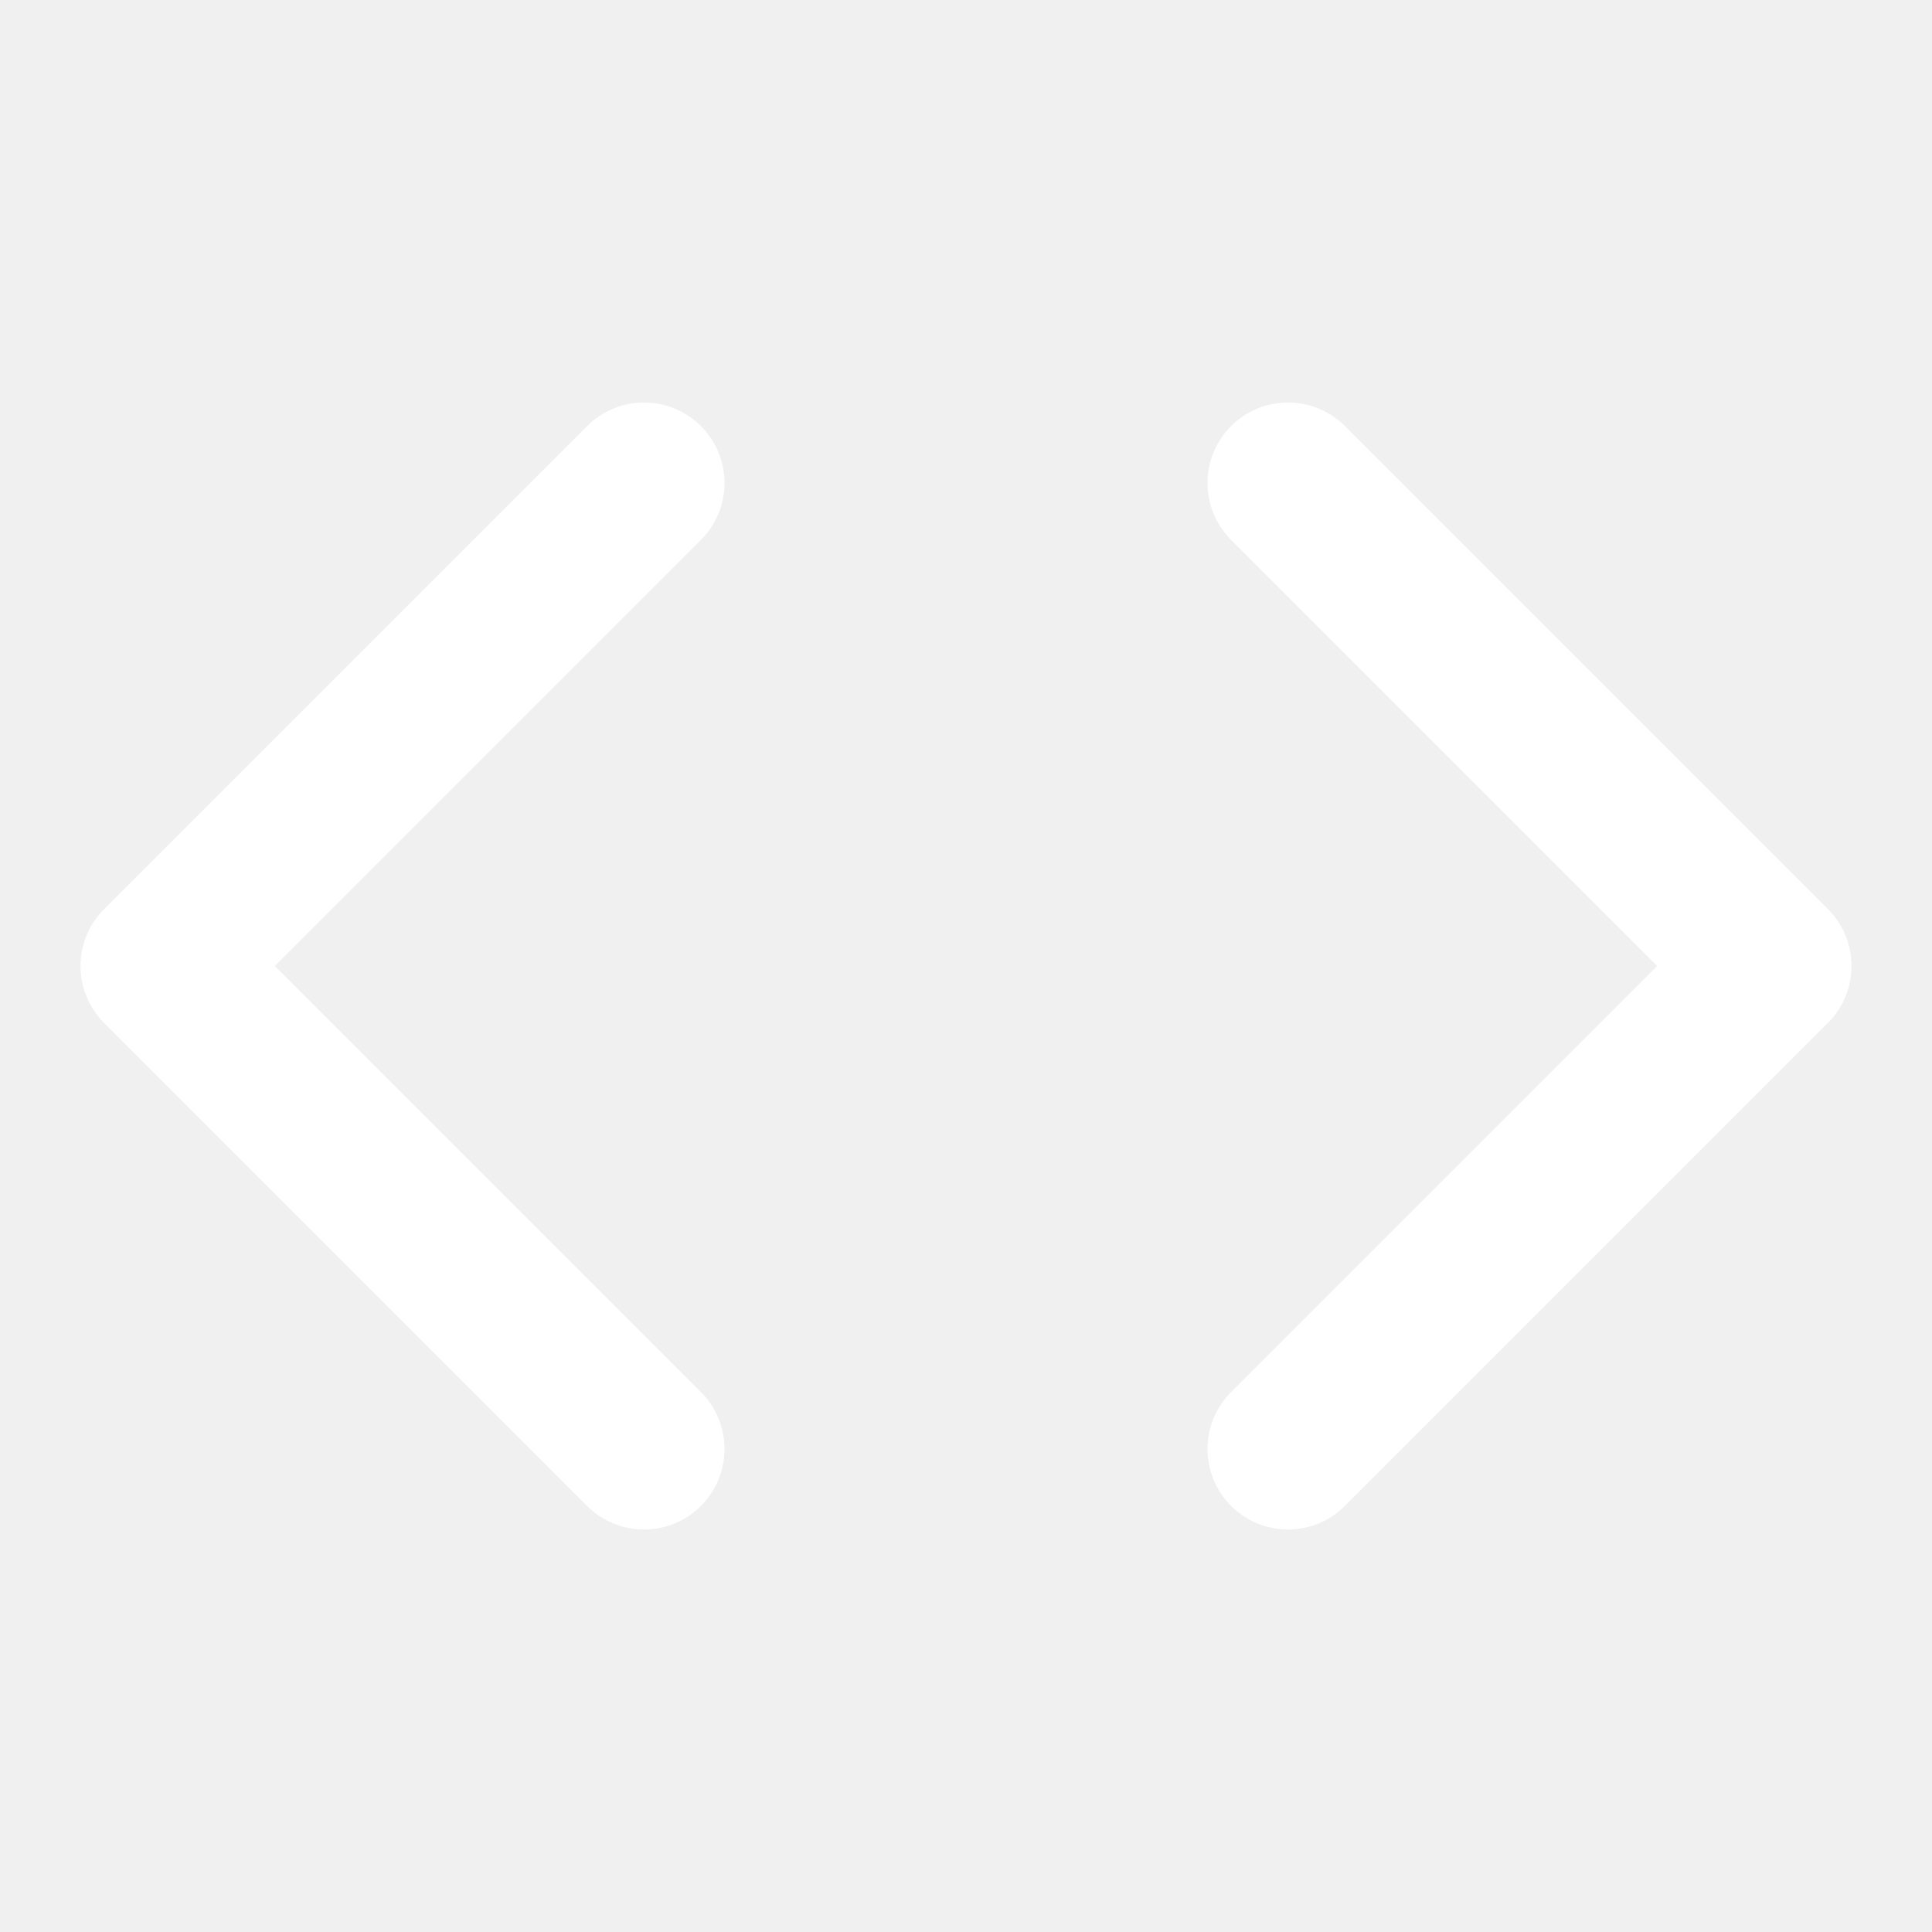
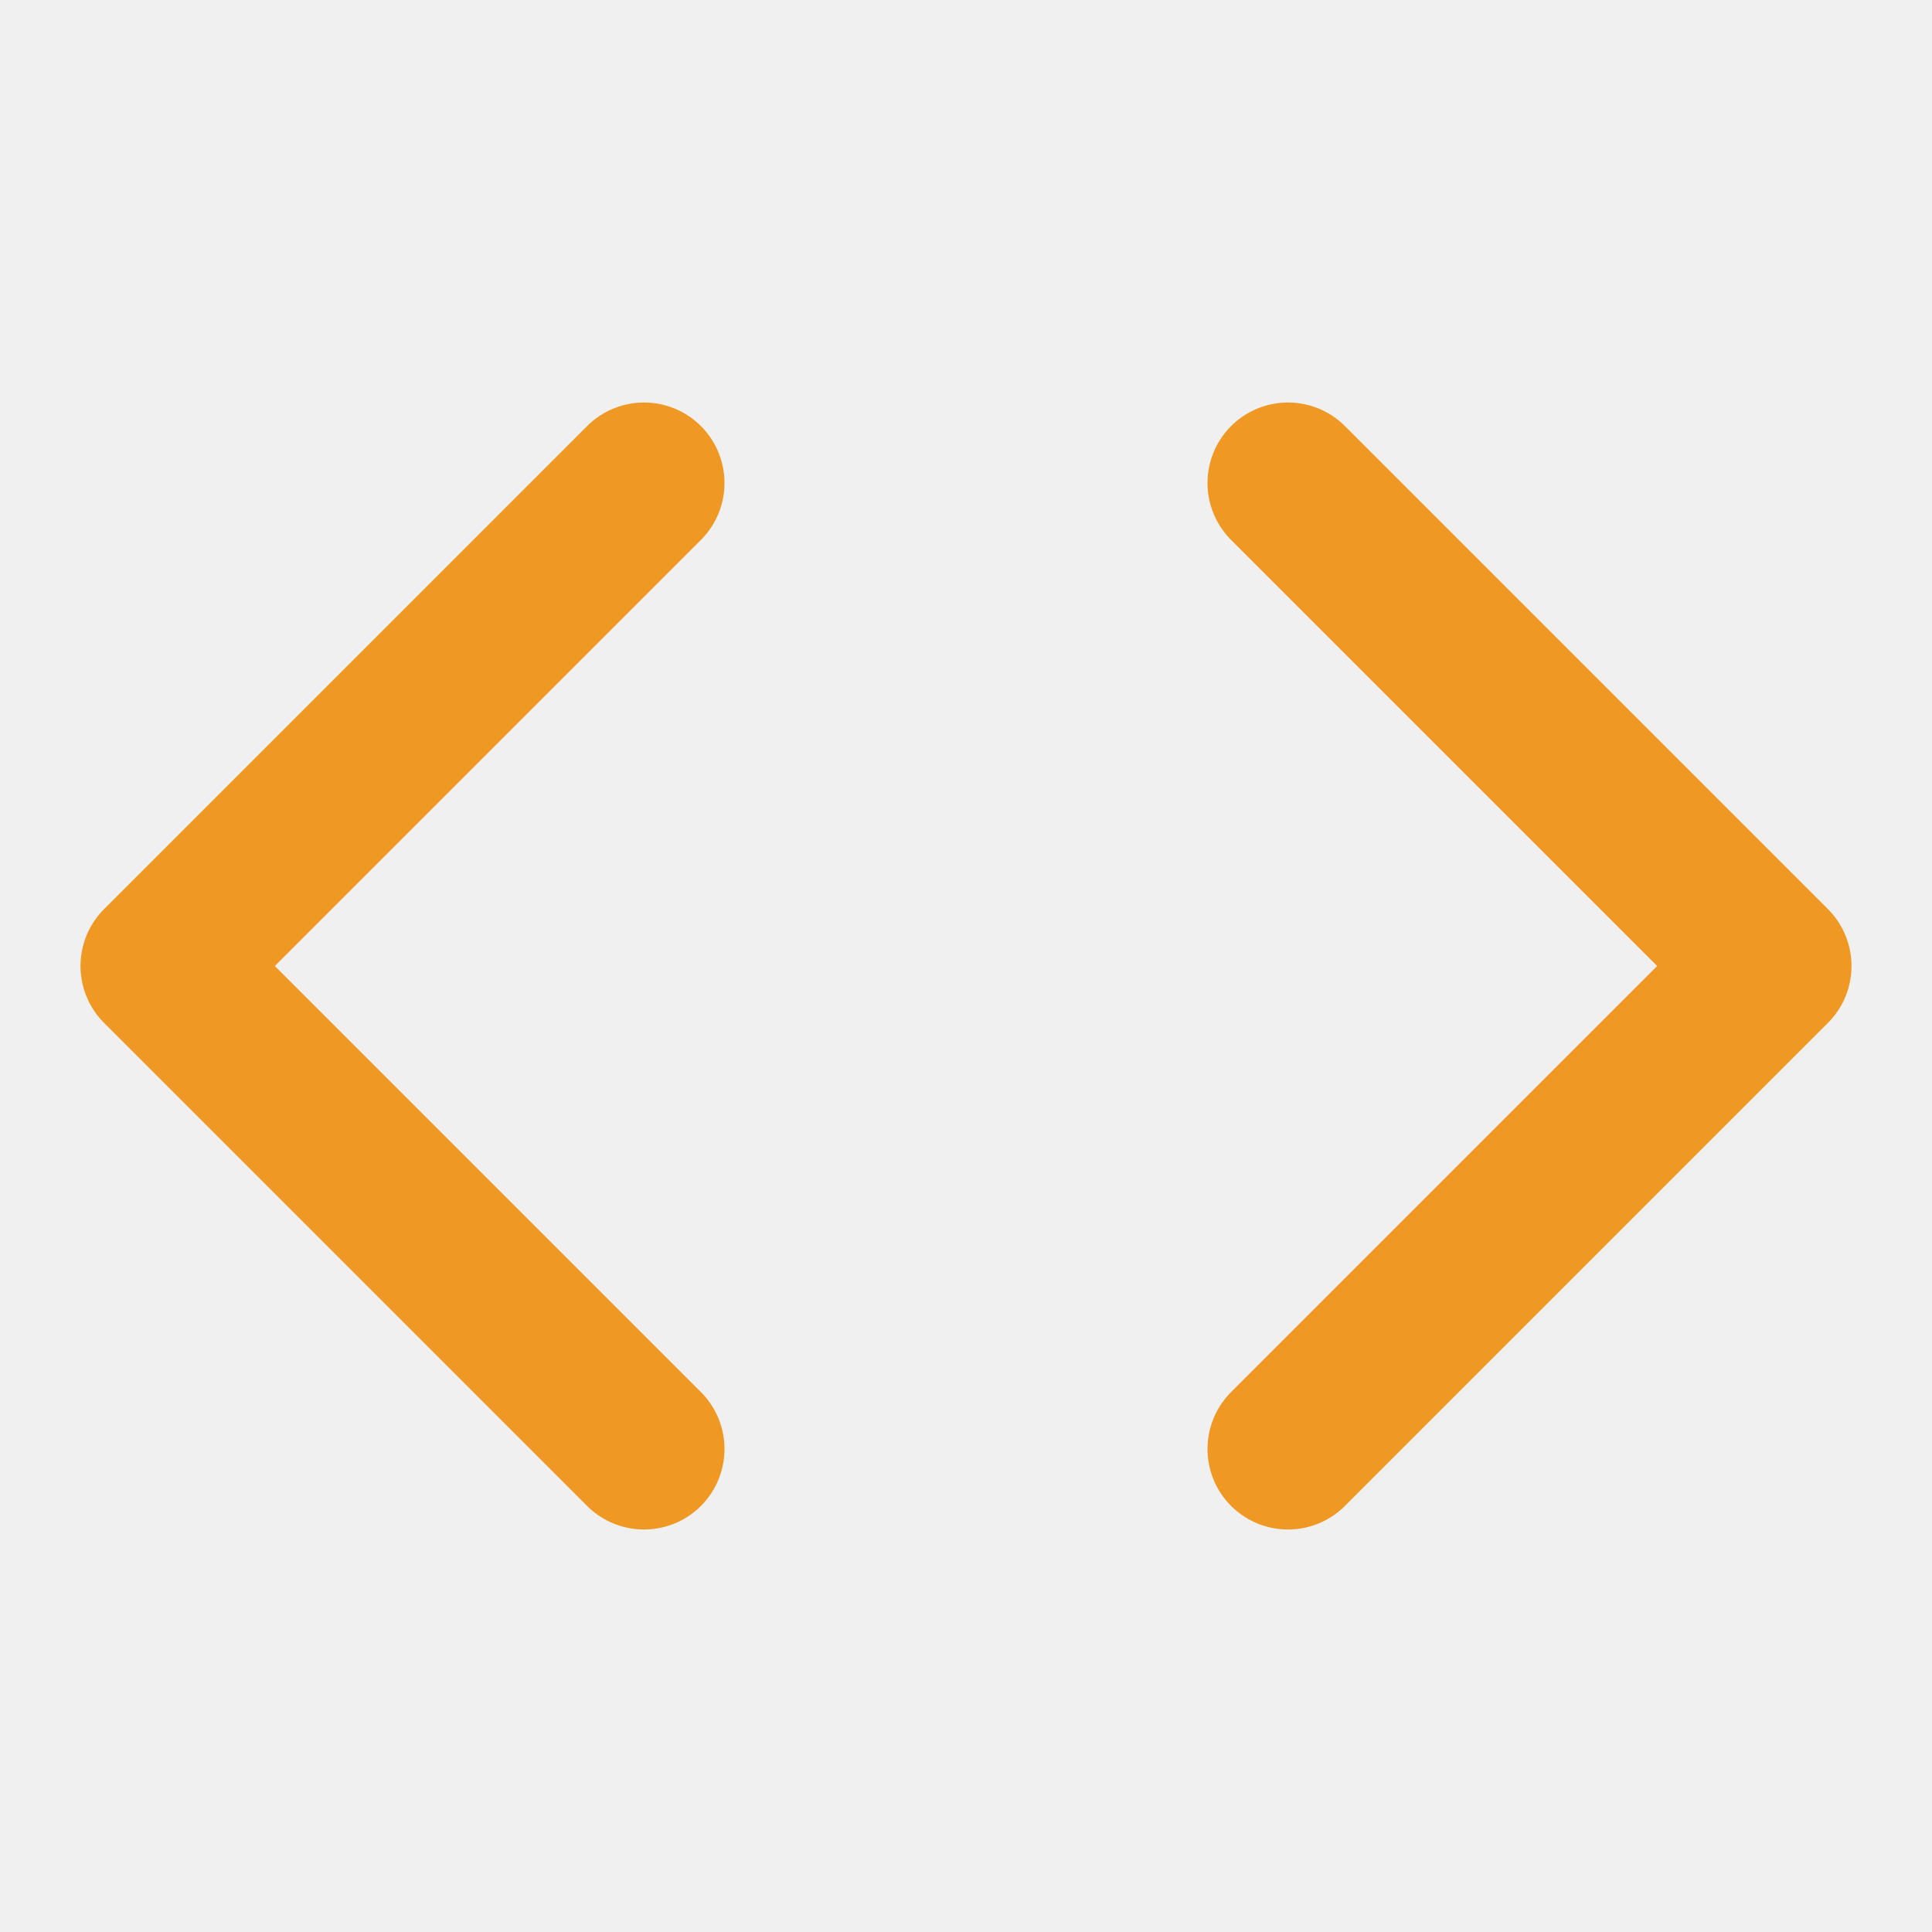
- <svg xmlns="http://www.w3.org/2000/svg" width="24" height="24" viewBox="0 0 24 24" fill="none" stroke="#ffffff" stroke-width="2" stroke-linecap="round" stroke-linejoin="round" class="lucide lucide-code">
+ <svg xmlns="http://www.w3.org/2000/svg" width="24" height="24" viewBox="0 0 24 24" fill="none" stroke="#EF9824" stroke-width="2" stroke-linecap="round" stroke-linejoin="round" class="lucide lucide-code">
  <polyline points="16 18 22 12 16 6" />
  <polyline points="8 6 2 12 8 18" />
</svg>
